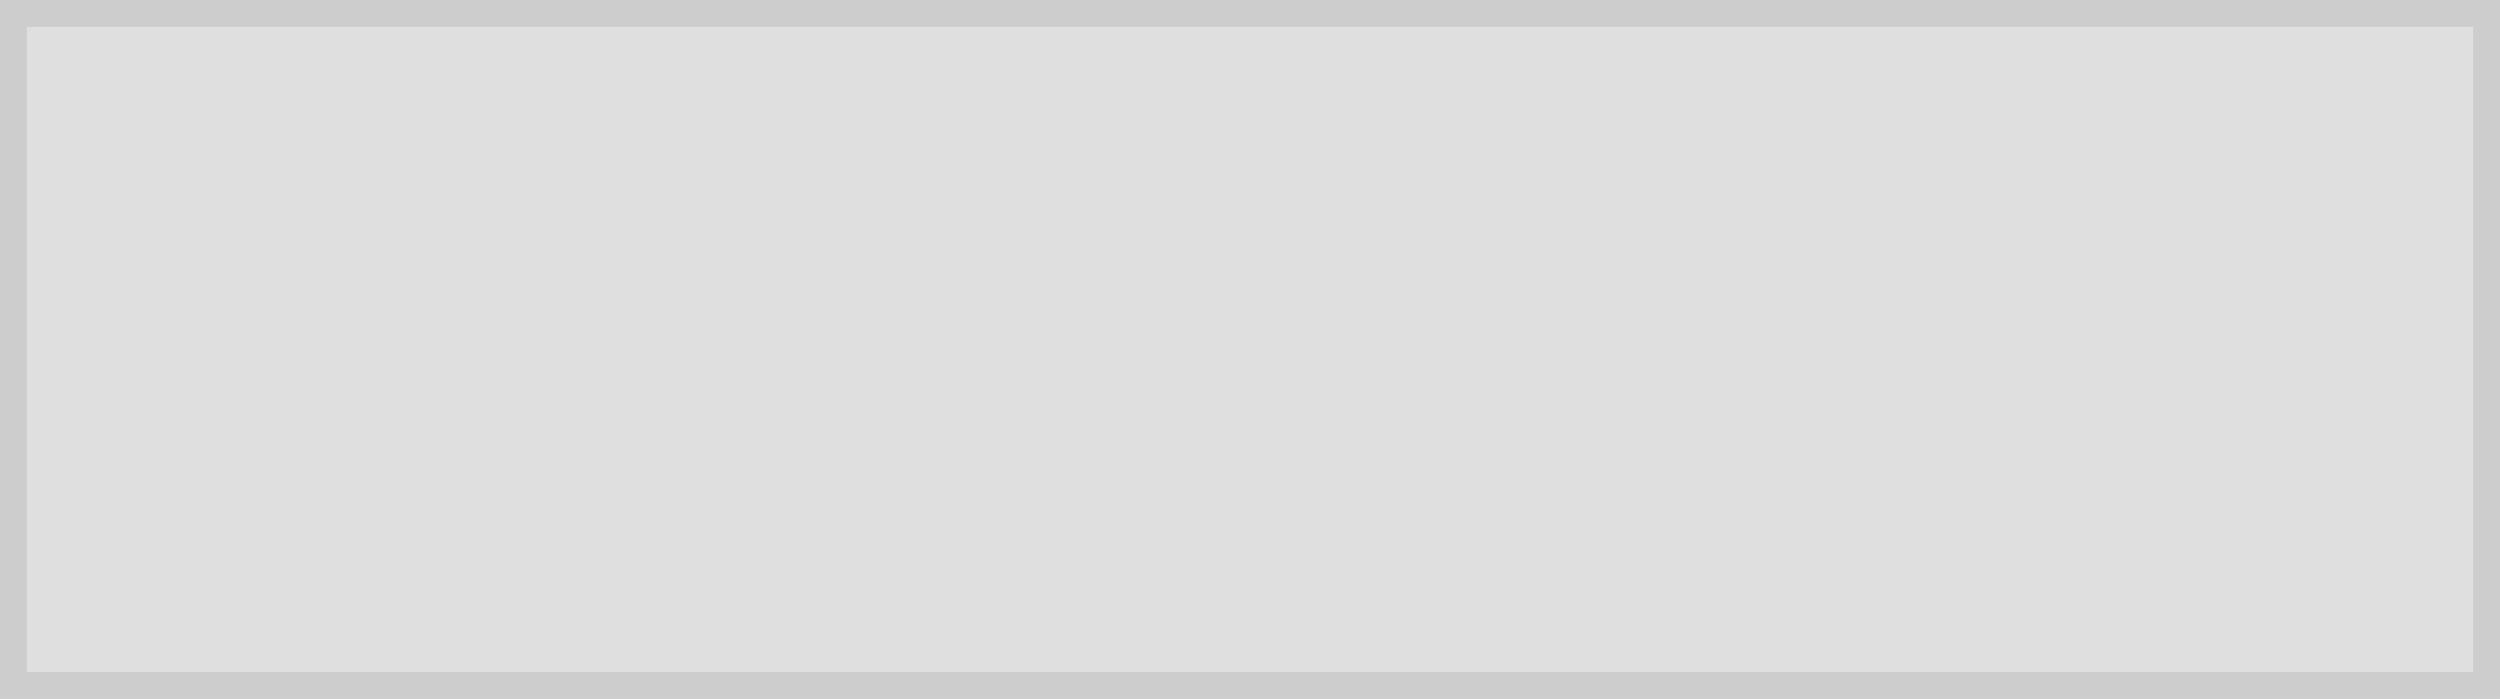
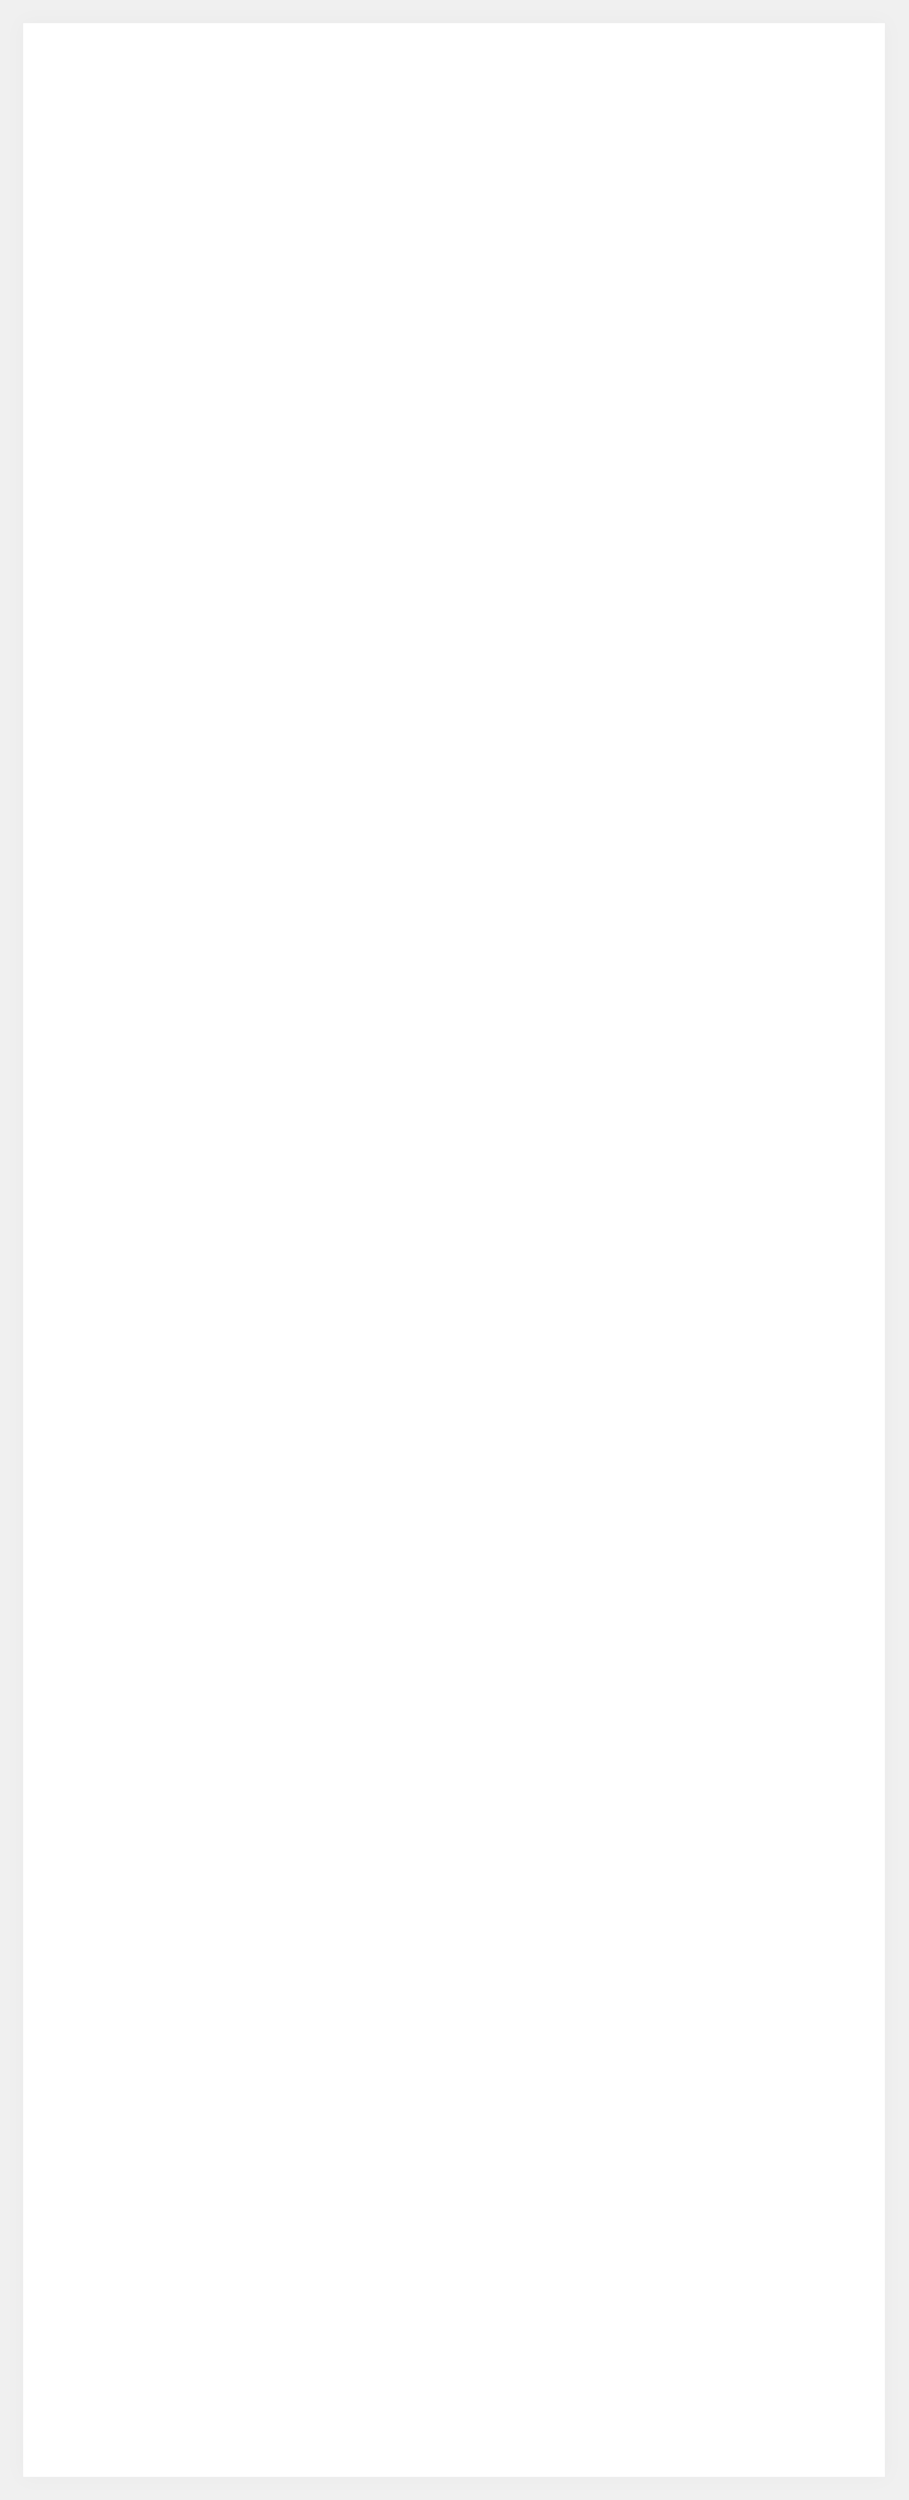
- <svg xmlns="http://www.w3.org/2000/svg" version="1.1" width="93px" height="26px">
-   <g transform="matrix(1 0 0 1 -443 -264 )">
-     <path d="M 444 265  L 535 265  L 535 289  L 444 289  L 444 265  Z " fill-rule="nonzero" fill="#dfdfdf" stroke="none" />
-     <path d="M 443.5 264.5  L 535.5 264.5  L 535.5 289.5  L 443.5 289.5  L 443.5 264.5  Z " stroke-width="1" stroke="#797979" fill="none" stroke-opacity="0.286" />
+ <svg xmlns="http://www.w3.org/2000/svg" xmlns:xlink="http://www.w3.org/1999/xlink" version="1.1" width="235px" height="647px">
+   <defs>
+     <filter x="48px" y="128px" width="235px" height="647px" filterUnits="userSpaceOnUse" id="filter147">
+       <feOffset dx="0" dy="0" in="SourceAlpha" result="shadowOffsetInner" />
+       <feGaussianBlur stdDeviation="2.5" in="shadowOffsetInner" result="shadowGaussian" />
+       <feComposite in2="shadowGaussian" operator="atop" in="SourceAlpha" result="shadowComposite" />
+       <feColorMatrix type="matrix" values="0 0 0 0 0.031  0 0 0 0 0.031  0 0 0 0 0.031  0 0 0 0.027 0  " in="shadowComposite" />
+     </filter>
+     <g id="widget148">
+       <path d="M 54 134  L 277 134  L 277 769  L 54 769  L 54 134  Z " fill-rule="nonzero" fill="#ffffff" stroke="none" />
+     </g>
+   </defs>
+   <g transform="matrix(1 0 0 1 -48 -128 )">
+     <use xlink:href="#widget148" filter="url(#filter147)" />
+     <use xlink:href="#widget148" />
  </g>
</svg>
